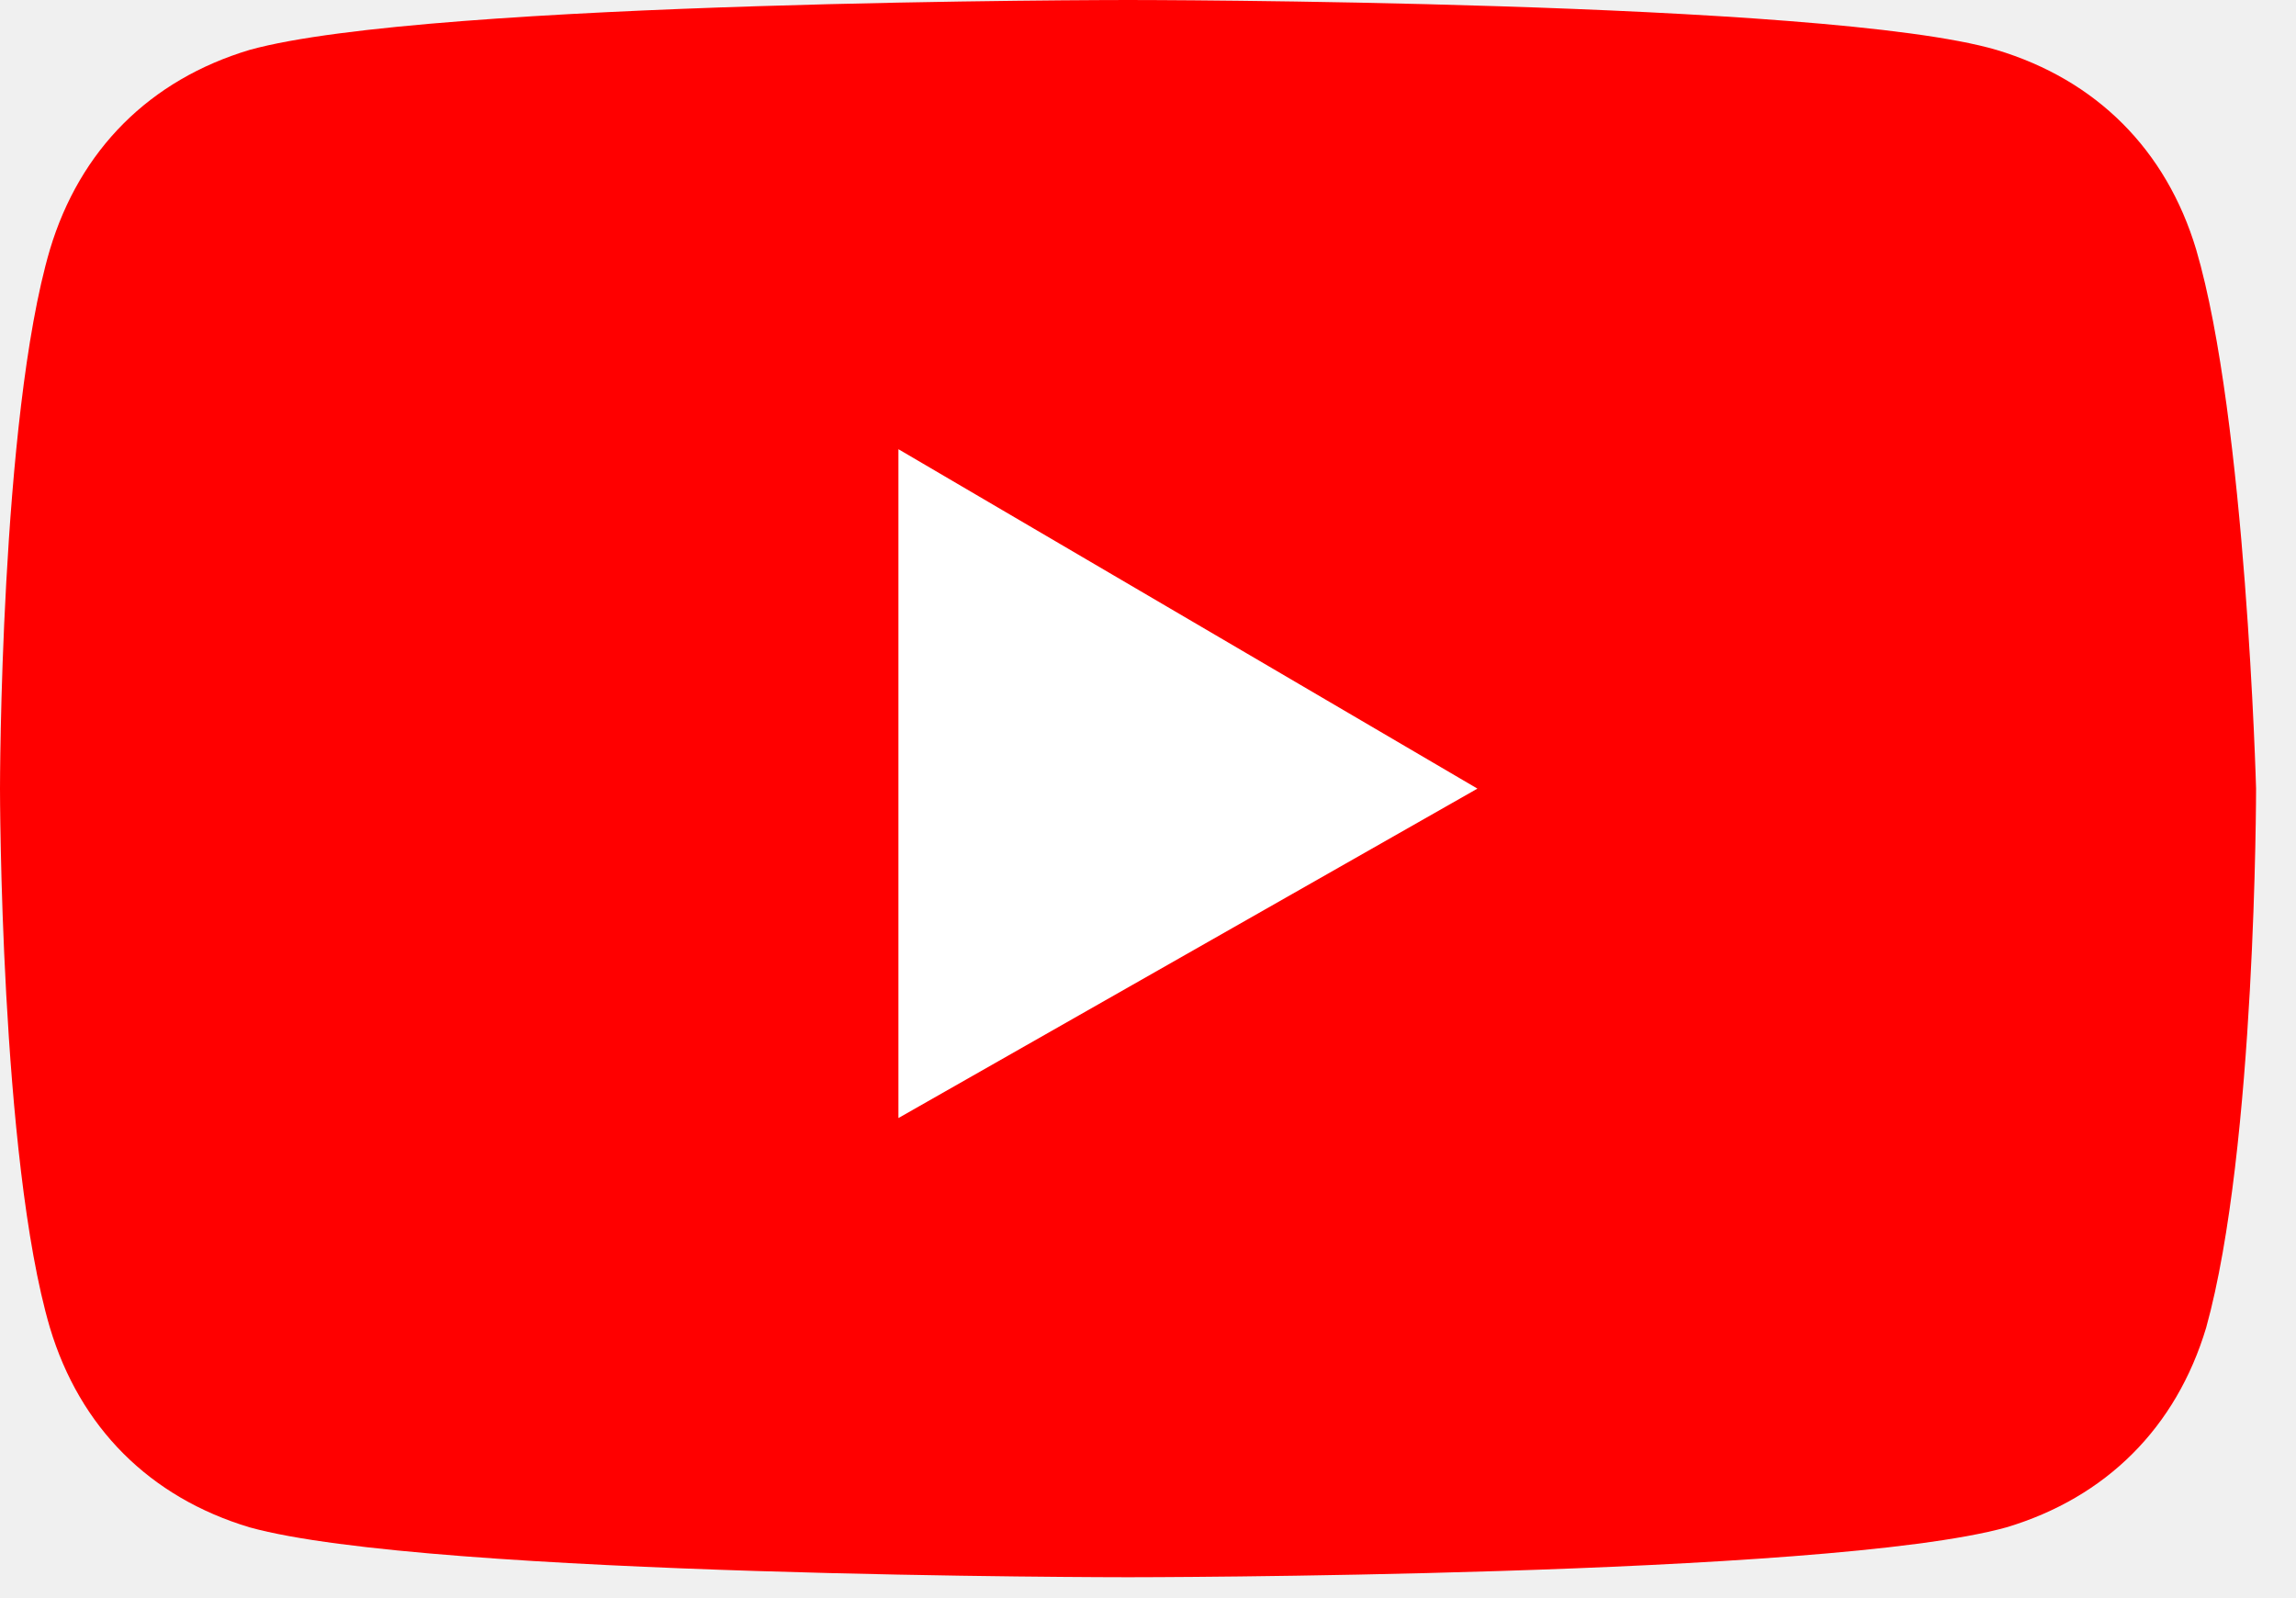
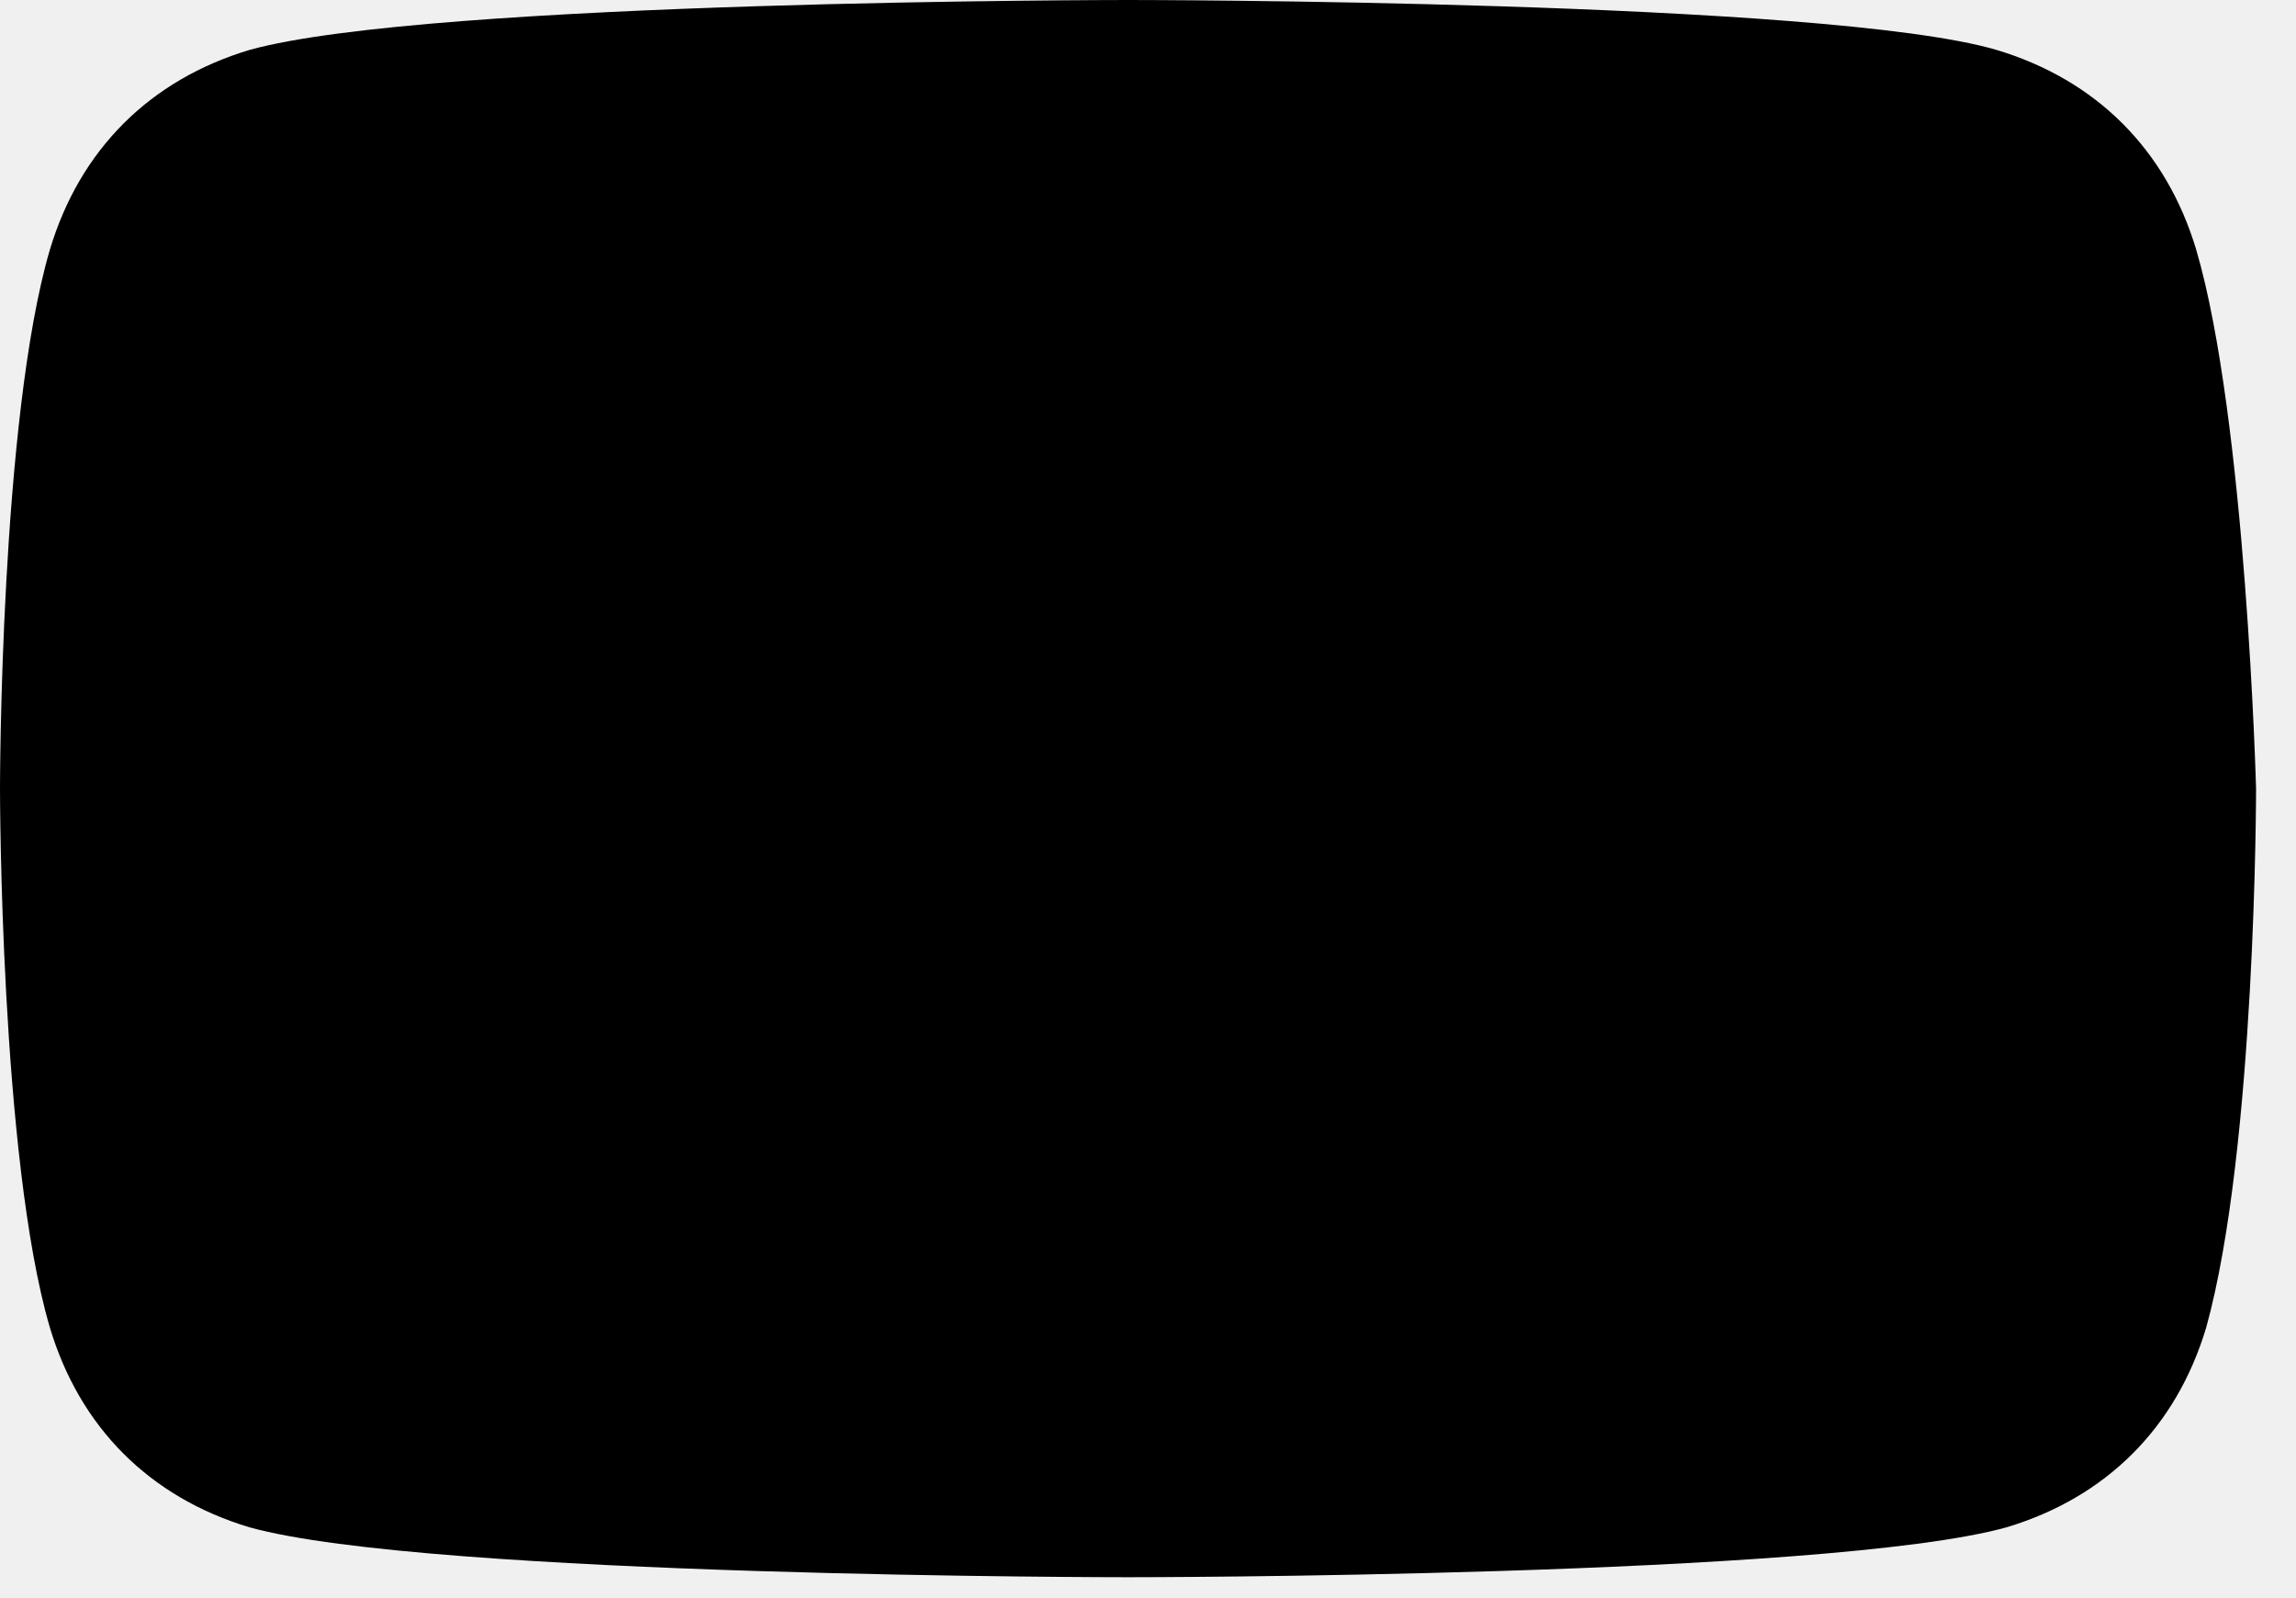
<svg xmlns="http://www.w3.org/2000/svg" viewBox="0 0 23 16">
-   <path fill="red" d="M22 2.5c-.3-1-1-1.7-2-2-1.7-.5-8.7-.5-8.7-.5s-7 0-8.8.5c-1 .3-1.7 1-2 2C0 4.2 0 7.9 0 7.9s0 3.7.5 5.4c.3 1 1 1.7 2 2 1.8.5 8.8.5 8.8.5s7 0 8.8-.5c1-.3 1.7-1 2-2 .5-1.8.5-5.4.5-5.4s-.1-3.7-.6-5.4z" />
-   <path fill="#fff" d="m9 11.2 5.8-3.3L9 4.5z" />
+   <path d="M22 2.5c-.3-1-1-1.7-2-2-1.7-.5-8.7-.5-8.7-.5s-7 0-8.8.5c-1 .3-1.7 1-2 2C0 4.2 0 7.9 0 7.9s0 3.7.5 5.4c.3 1 1 1.7 2 2 1.8.5 8.8.5 8.8.5s7 0 8.8-.5c1-.3 1.7-1 2-2 .5-1.8.5-5.4.5-5.4s-.1-3.7-.6-5.4z" />
+   <path class="center" d="m9 11.2 5.8-3.3L9 4.5z" />
</svg>
